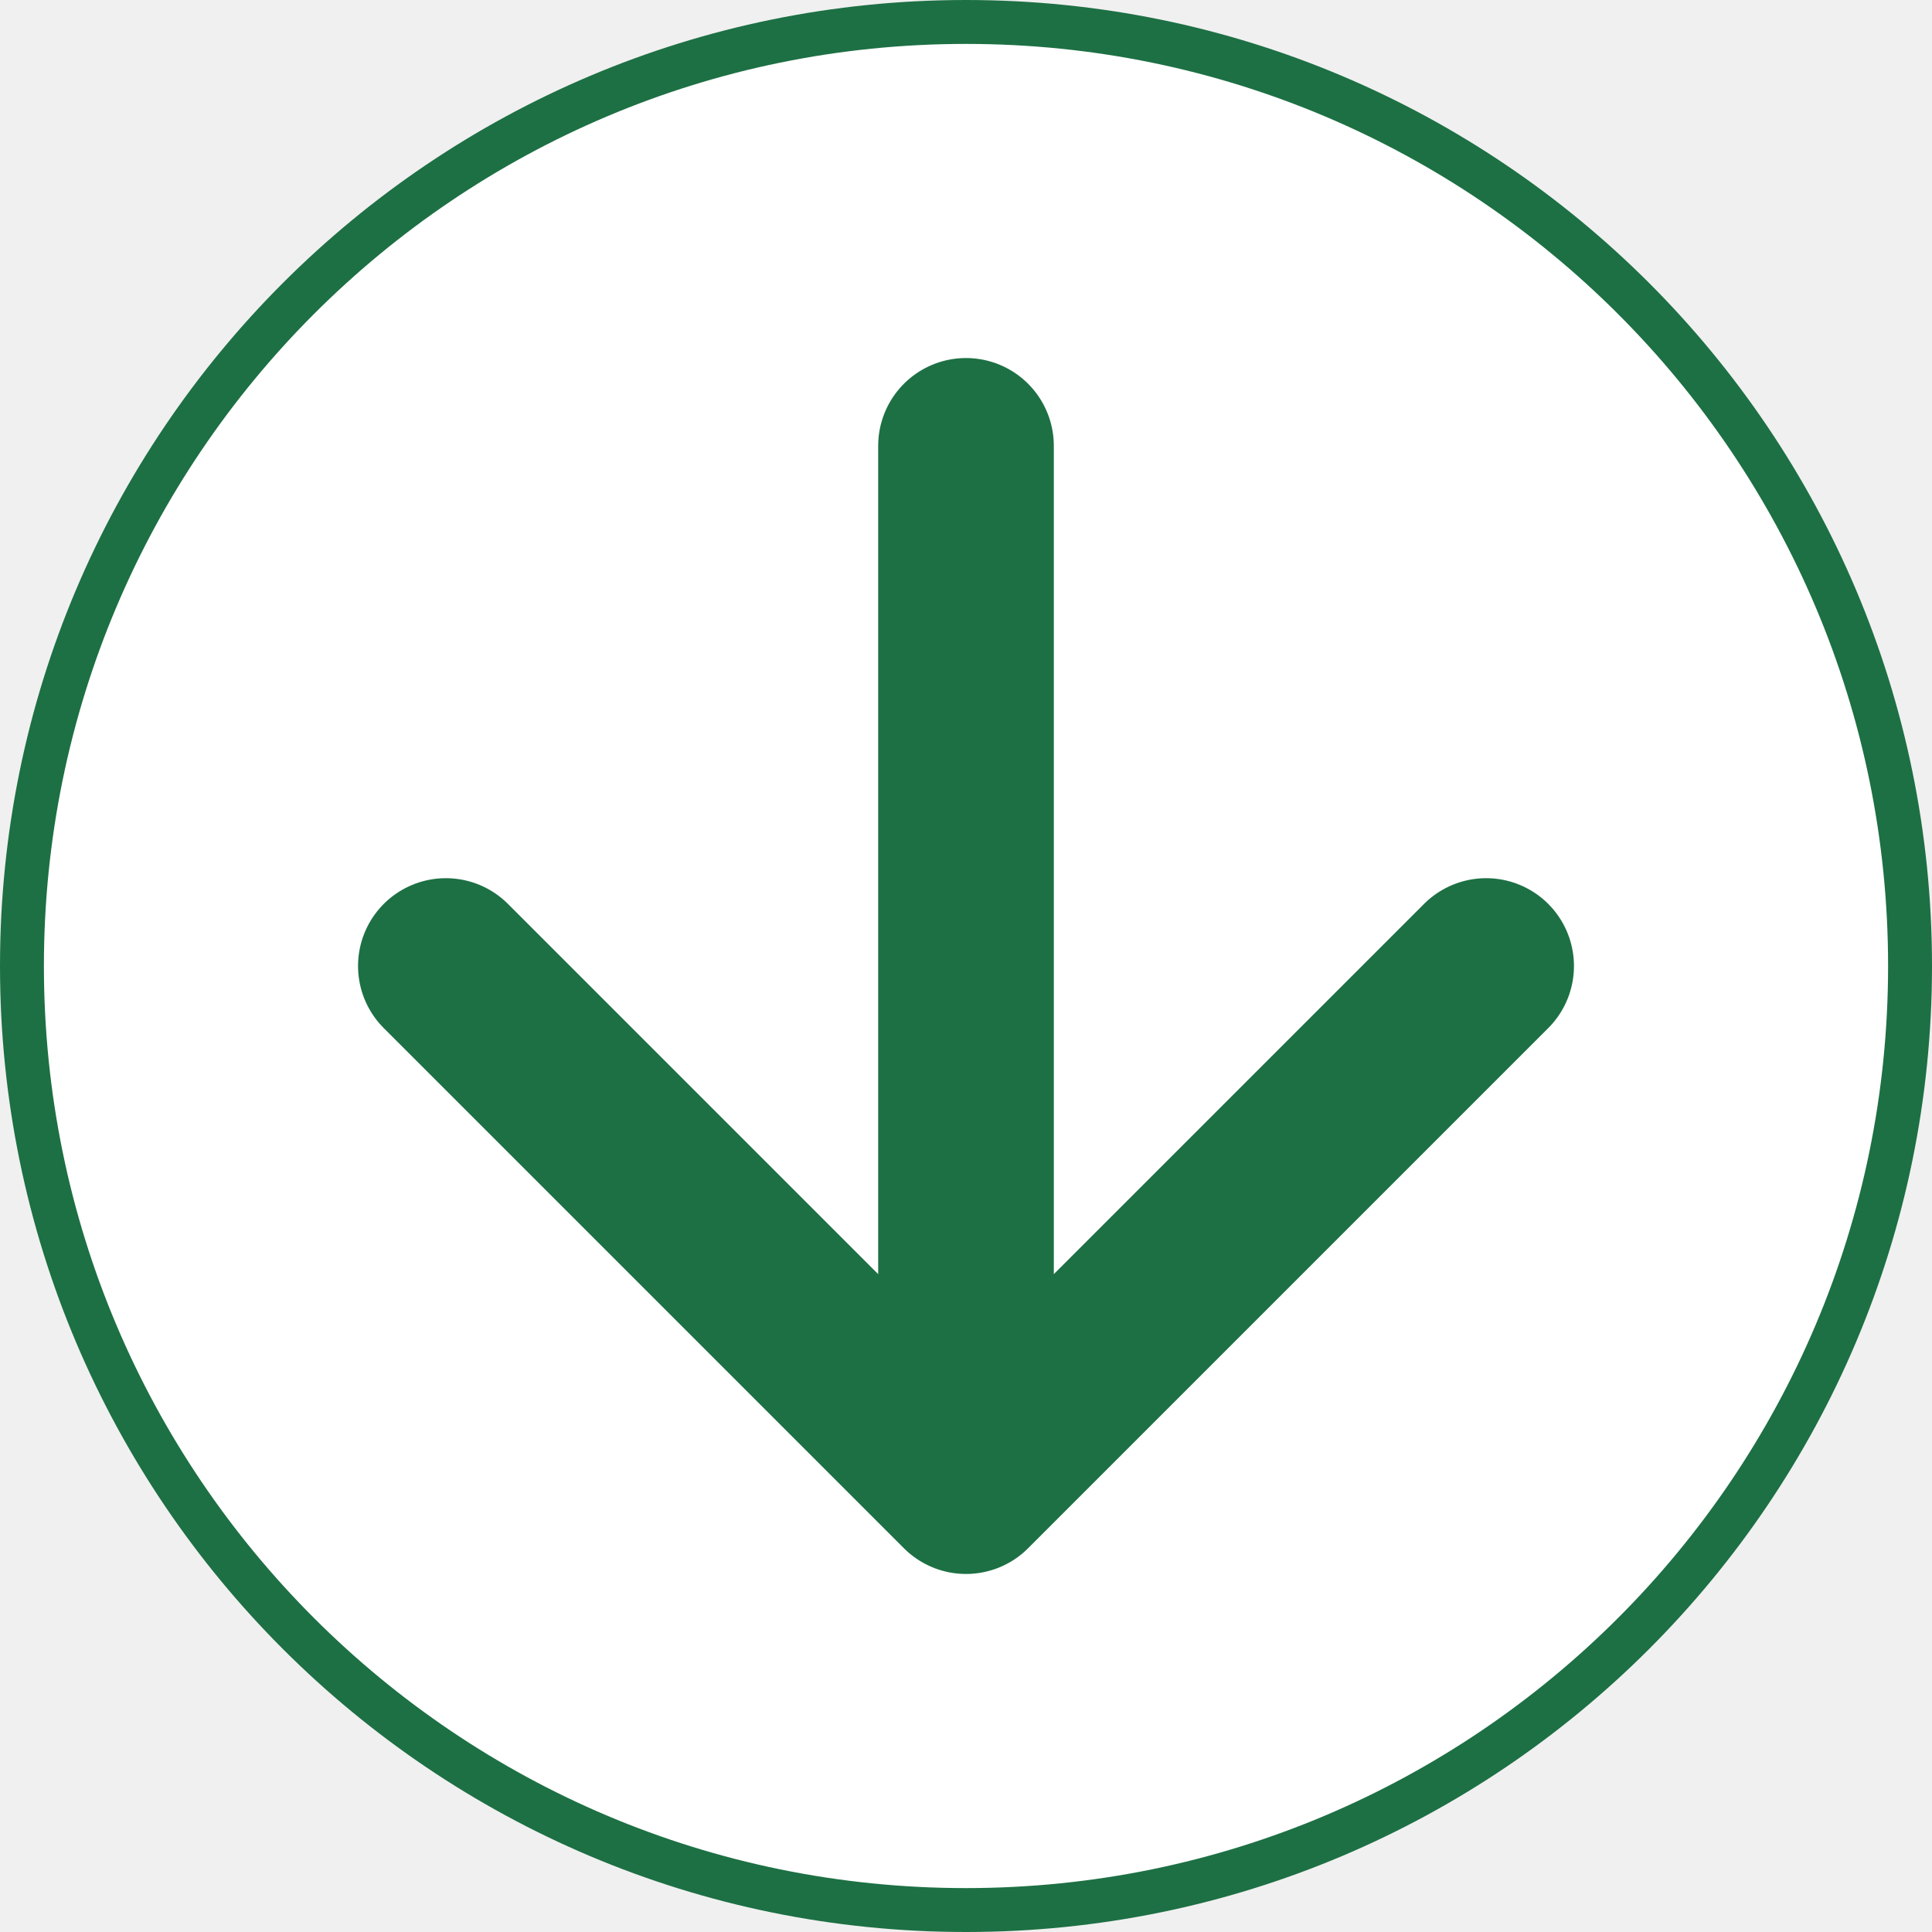
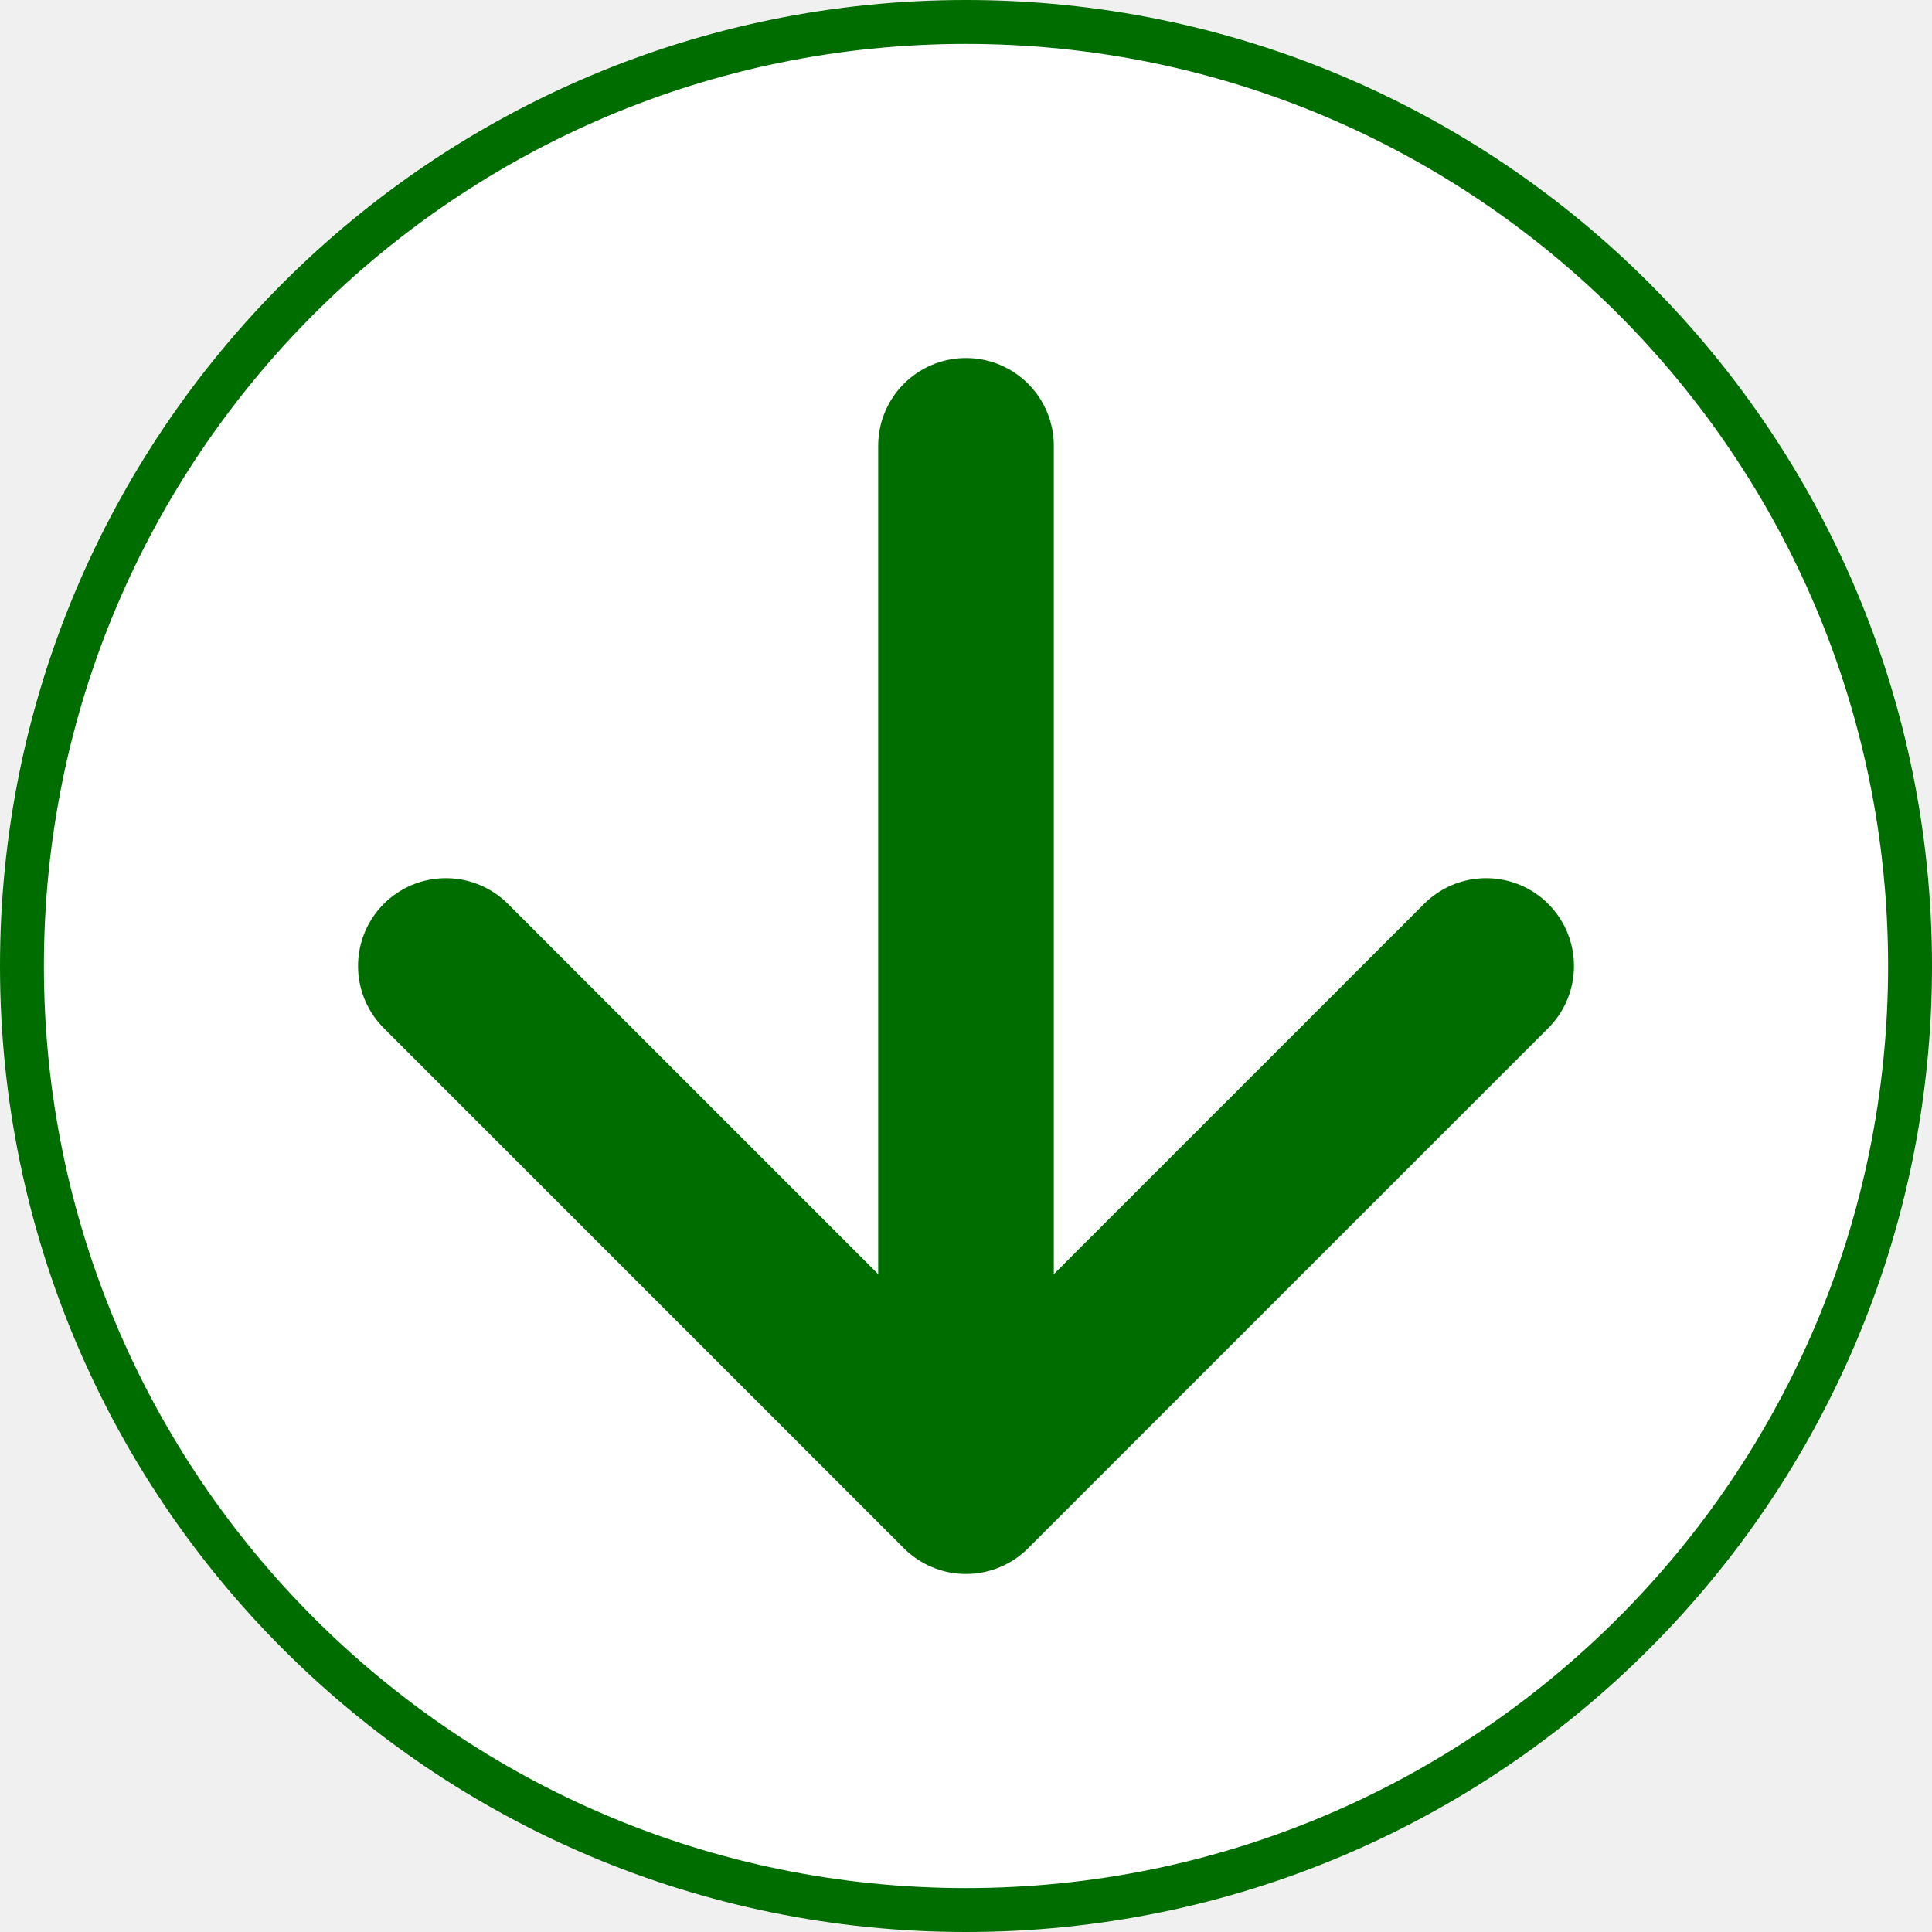
<svg xmlns="http://www.w3.org/2000/svg" width="22" height="22" viewBox="0 0 22 22" fill="none">
-   <circle cx="11" cy="11" r="10.75" fill="white" stroke="#1D7044" stroke-width="0.5" />
-   <path d="M11 5.077L11 16.923M11 16.923L16.923 11M11 16.923L5.077 11" stroke="#1D7044" stroke-width="2" stroke-linecap="round" stroke-linejoin="round" />
+   <circle cx="11" cy="11" r="10.75" fill="white" stroke="#006d00" stroke-width="0.5" />
+   <path d="M11 5.077L11 16.923M11 16.923L16.923 11M11 16.923L5.077 11" stroke="#006d00" stroke-width="2" stroke-linecap="round" stroke-linejoin="round" />
</svg>
